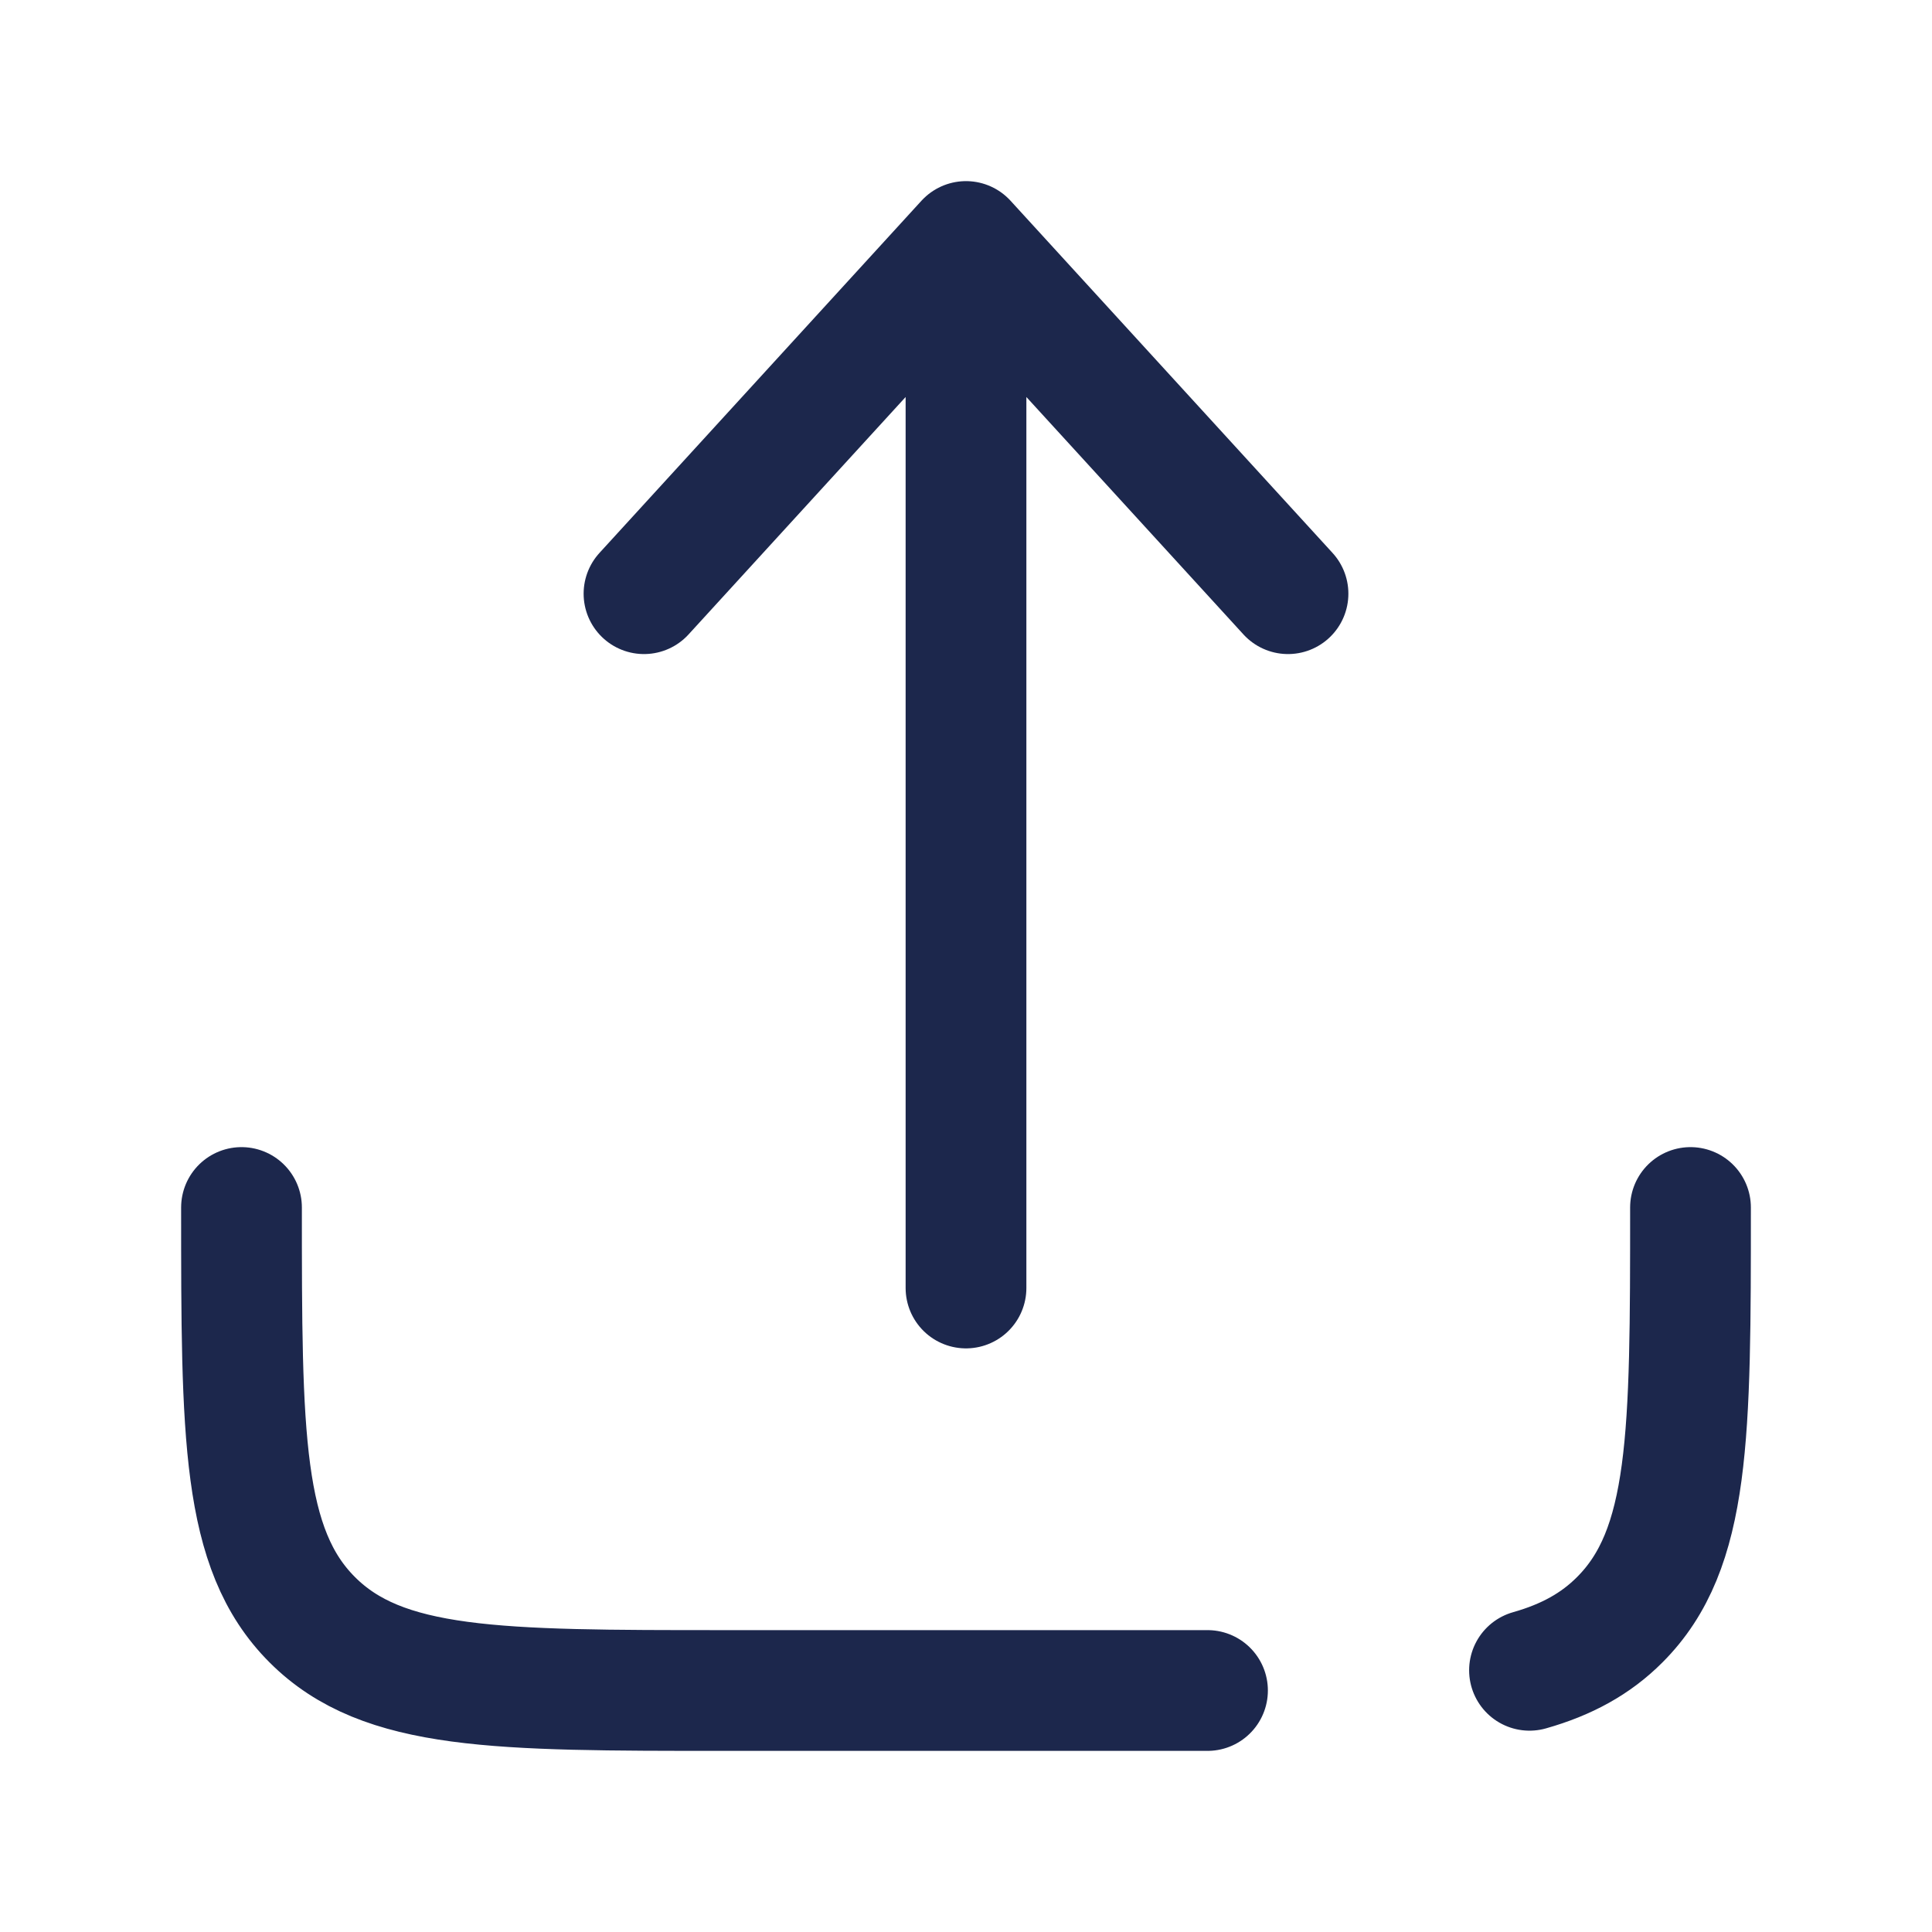
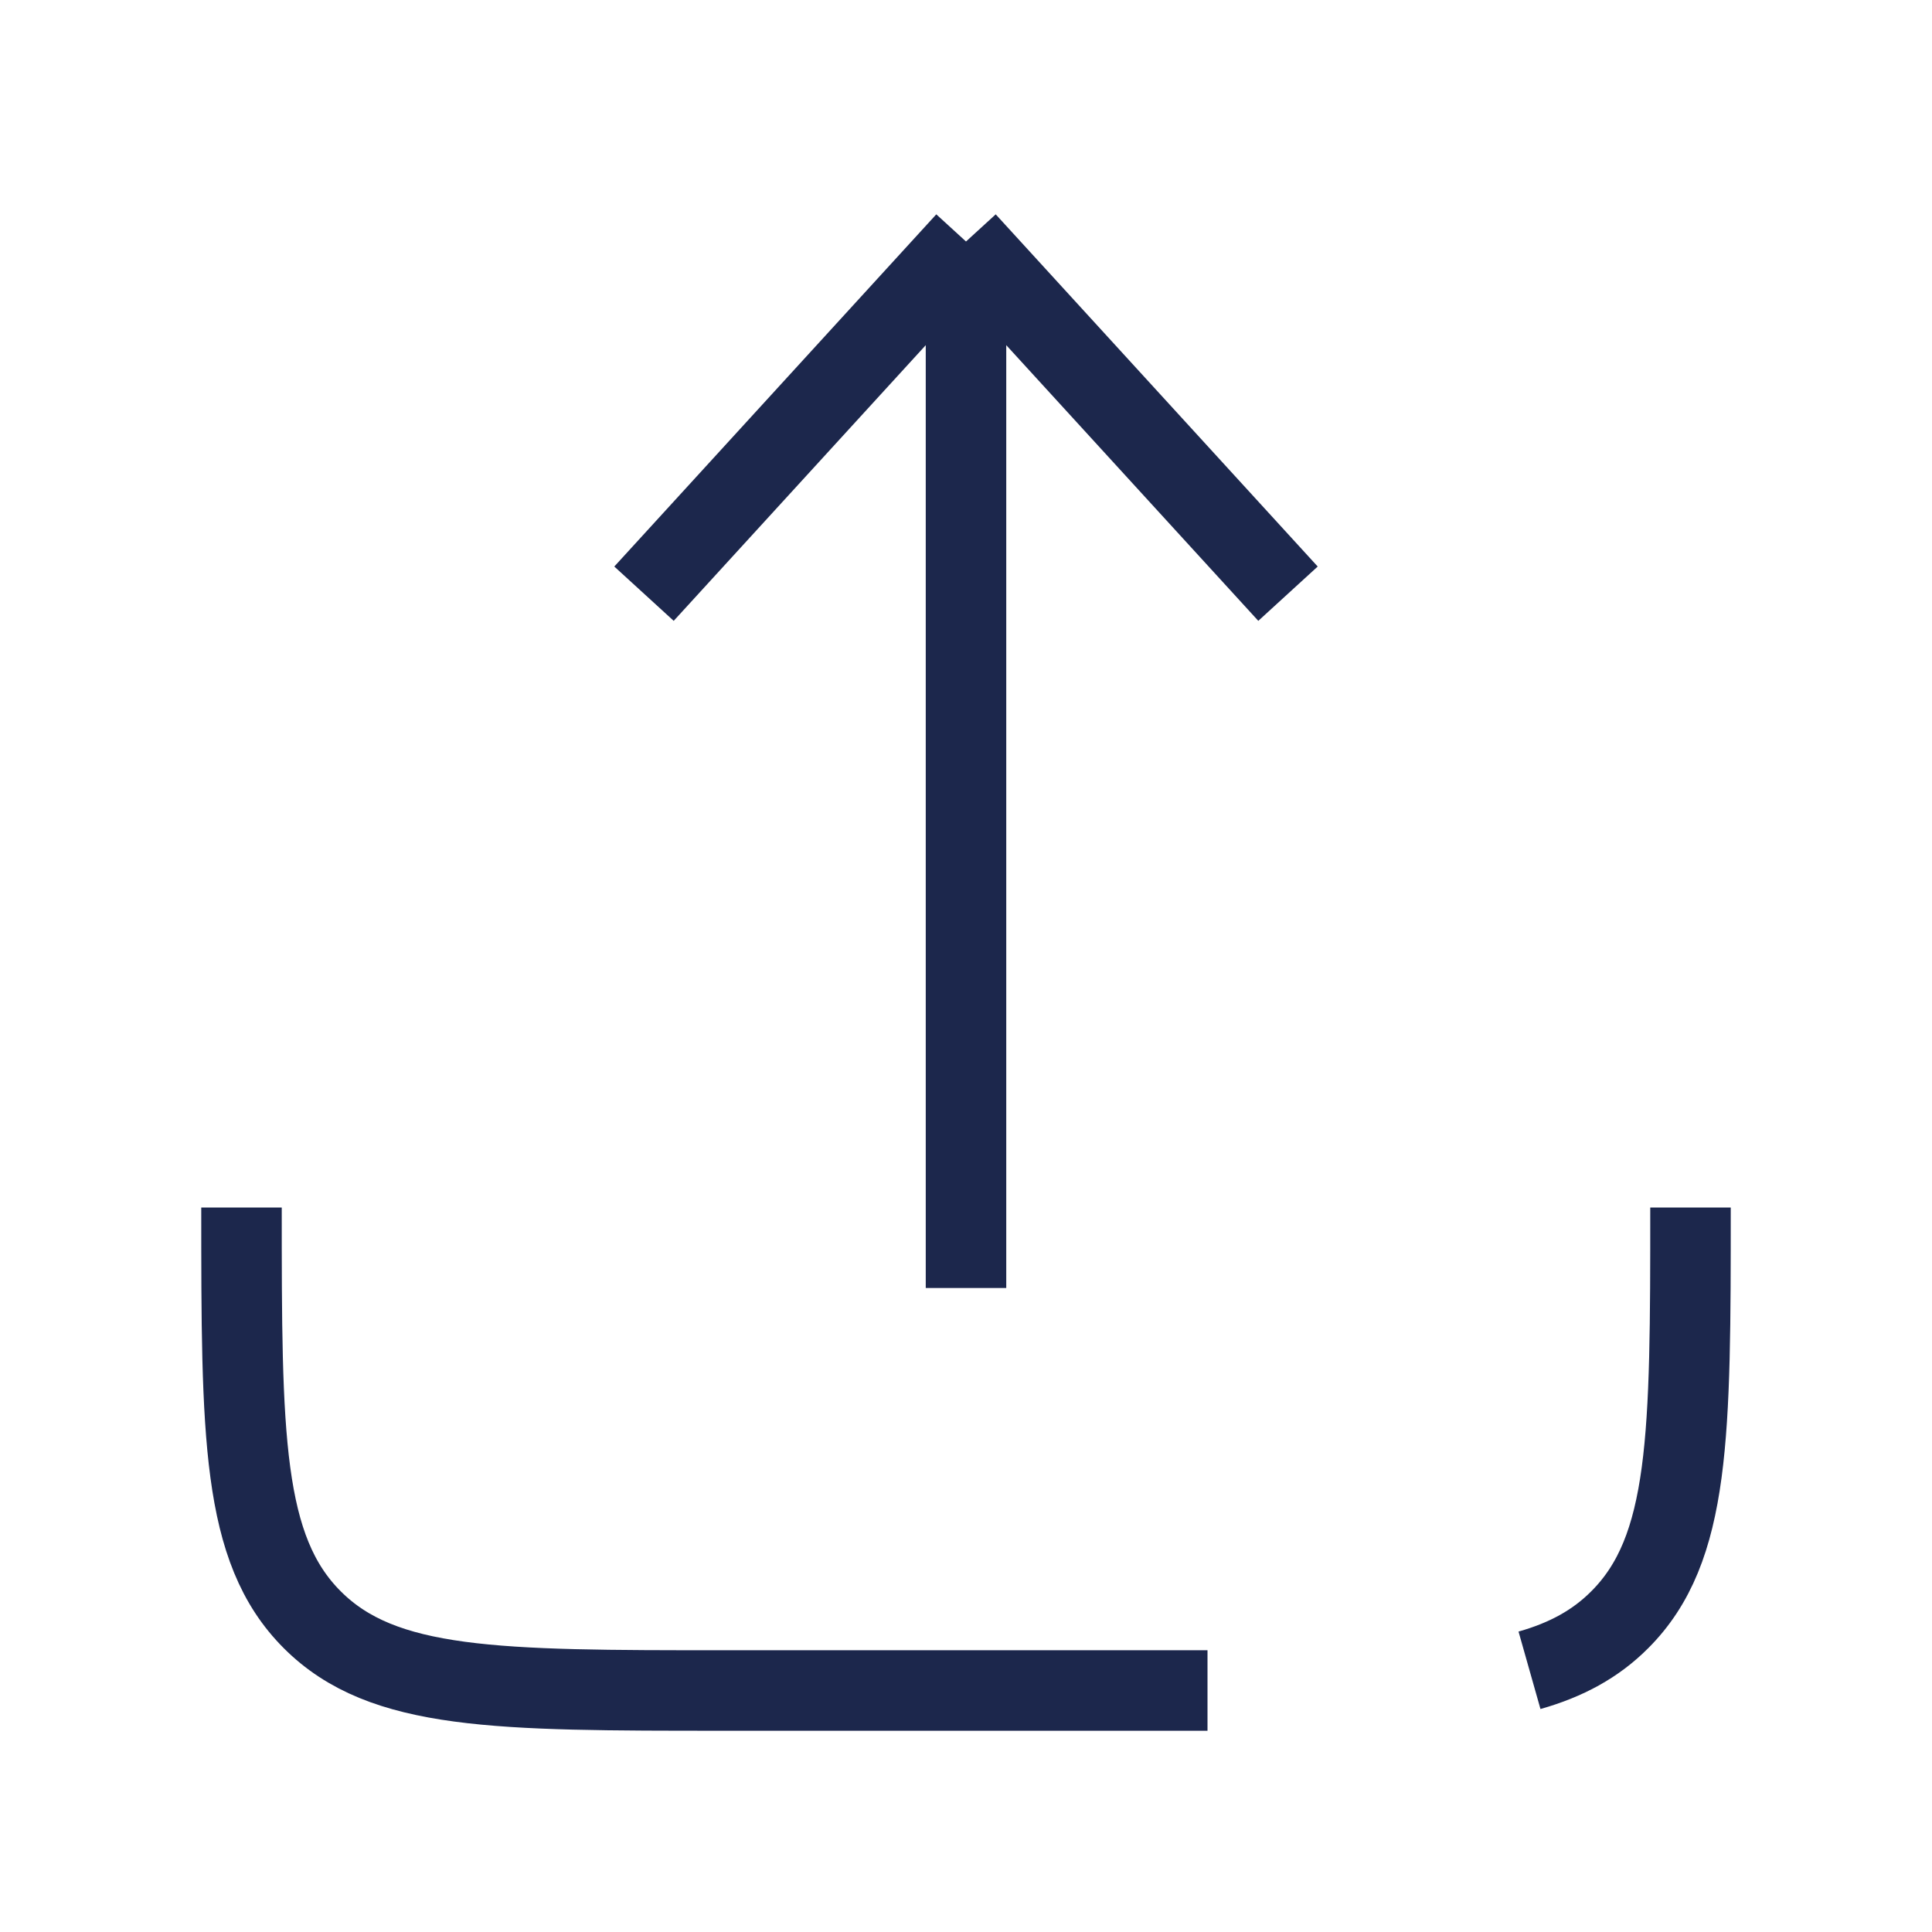
<svg xmlns="http://www.w3.org/2000/svg" width="24" height="24" viewBox="0 0 24 24" fill="none">
-   <path d="M15 21H9C6.172 21 4.757 21 3.879 20.121C3 19.243 3 17.828 3 15M21 15C21 17.828 21 19.243 20.121 20.121C19.822 20.421 19.459 20.619 19 20.749" stroke="#1C274C" stroke-width="1.5" stroke-linecap="round" stroke-linejoin="round" />
-   <path d="M12 16V3M12 3L16 7.375M12 3L8 7.375" stroke="#1C274C" stroke-width="1.5" stroke-linecap="round" stroke-linejoin="round" />
+   <path d="M15 21H9C6.172 21 4.757 21 3.879 20.121C3 19.243 3 17.828 3 15M21 15C21 17.828 21 19.243 20.121 20.121C19.822 20.421 19.459 20.619 19 20.749" stroke="#1C274C" strokeWidth="1.5" strokeLinecap="round" strokeLinejoin="round" />
+   <path d="M12 16V3M12 3L16 7.375M12 3L8 7.375" stroke="#1C274C" strokeWidth="1.5" strokeLinecap="round" strokeLinejoin="round" />
</svg>
